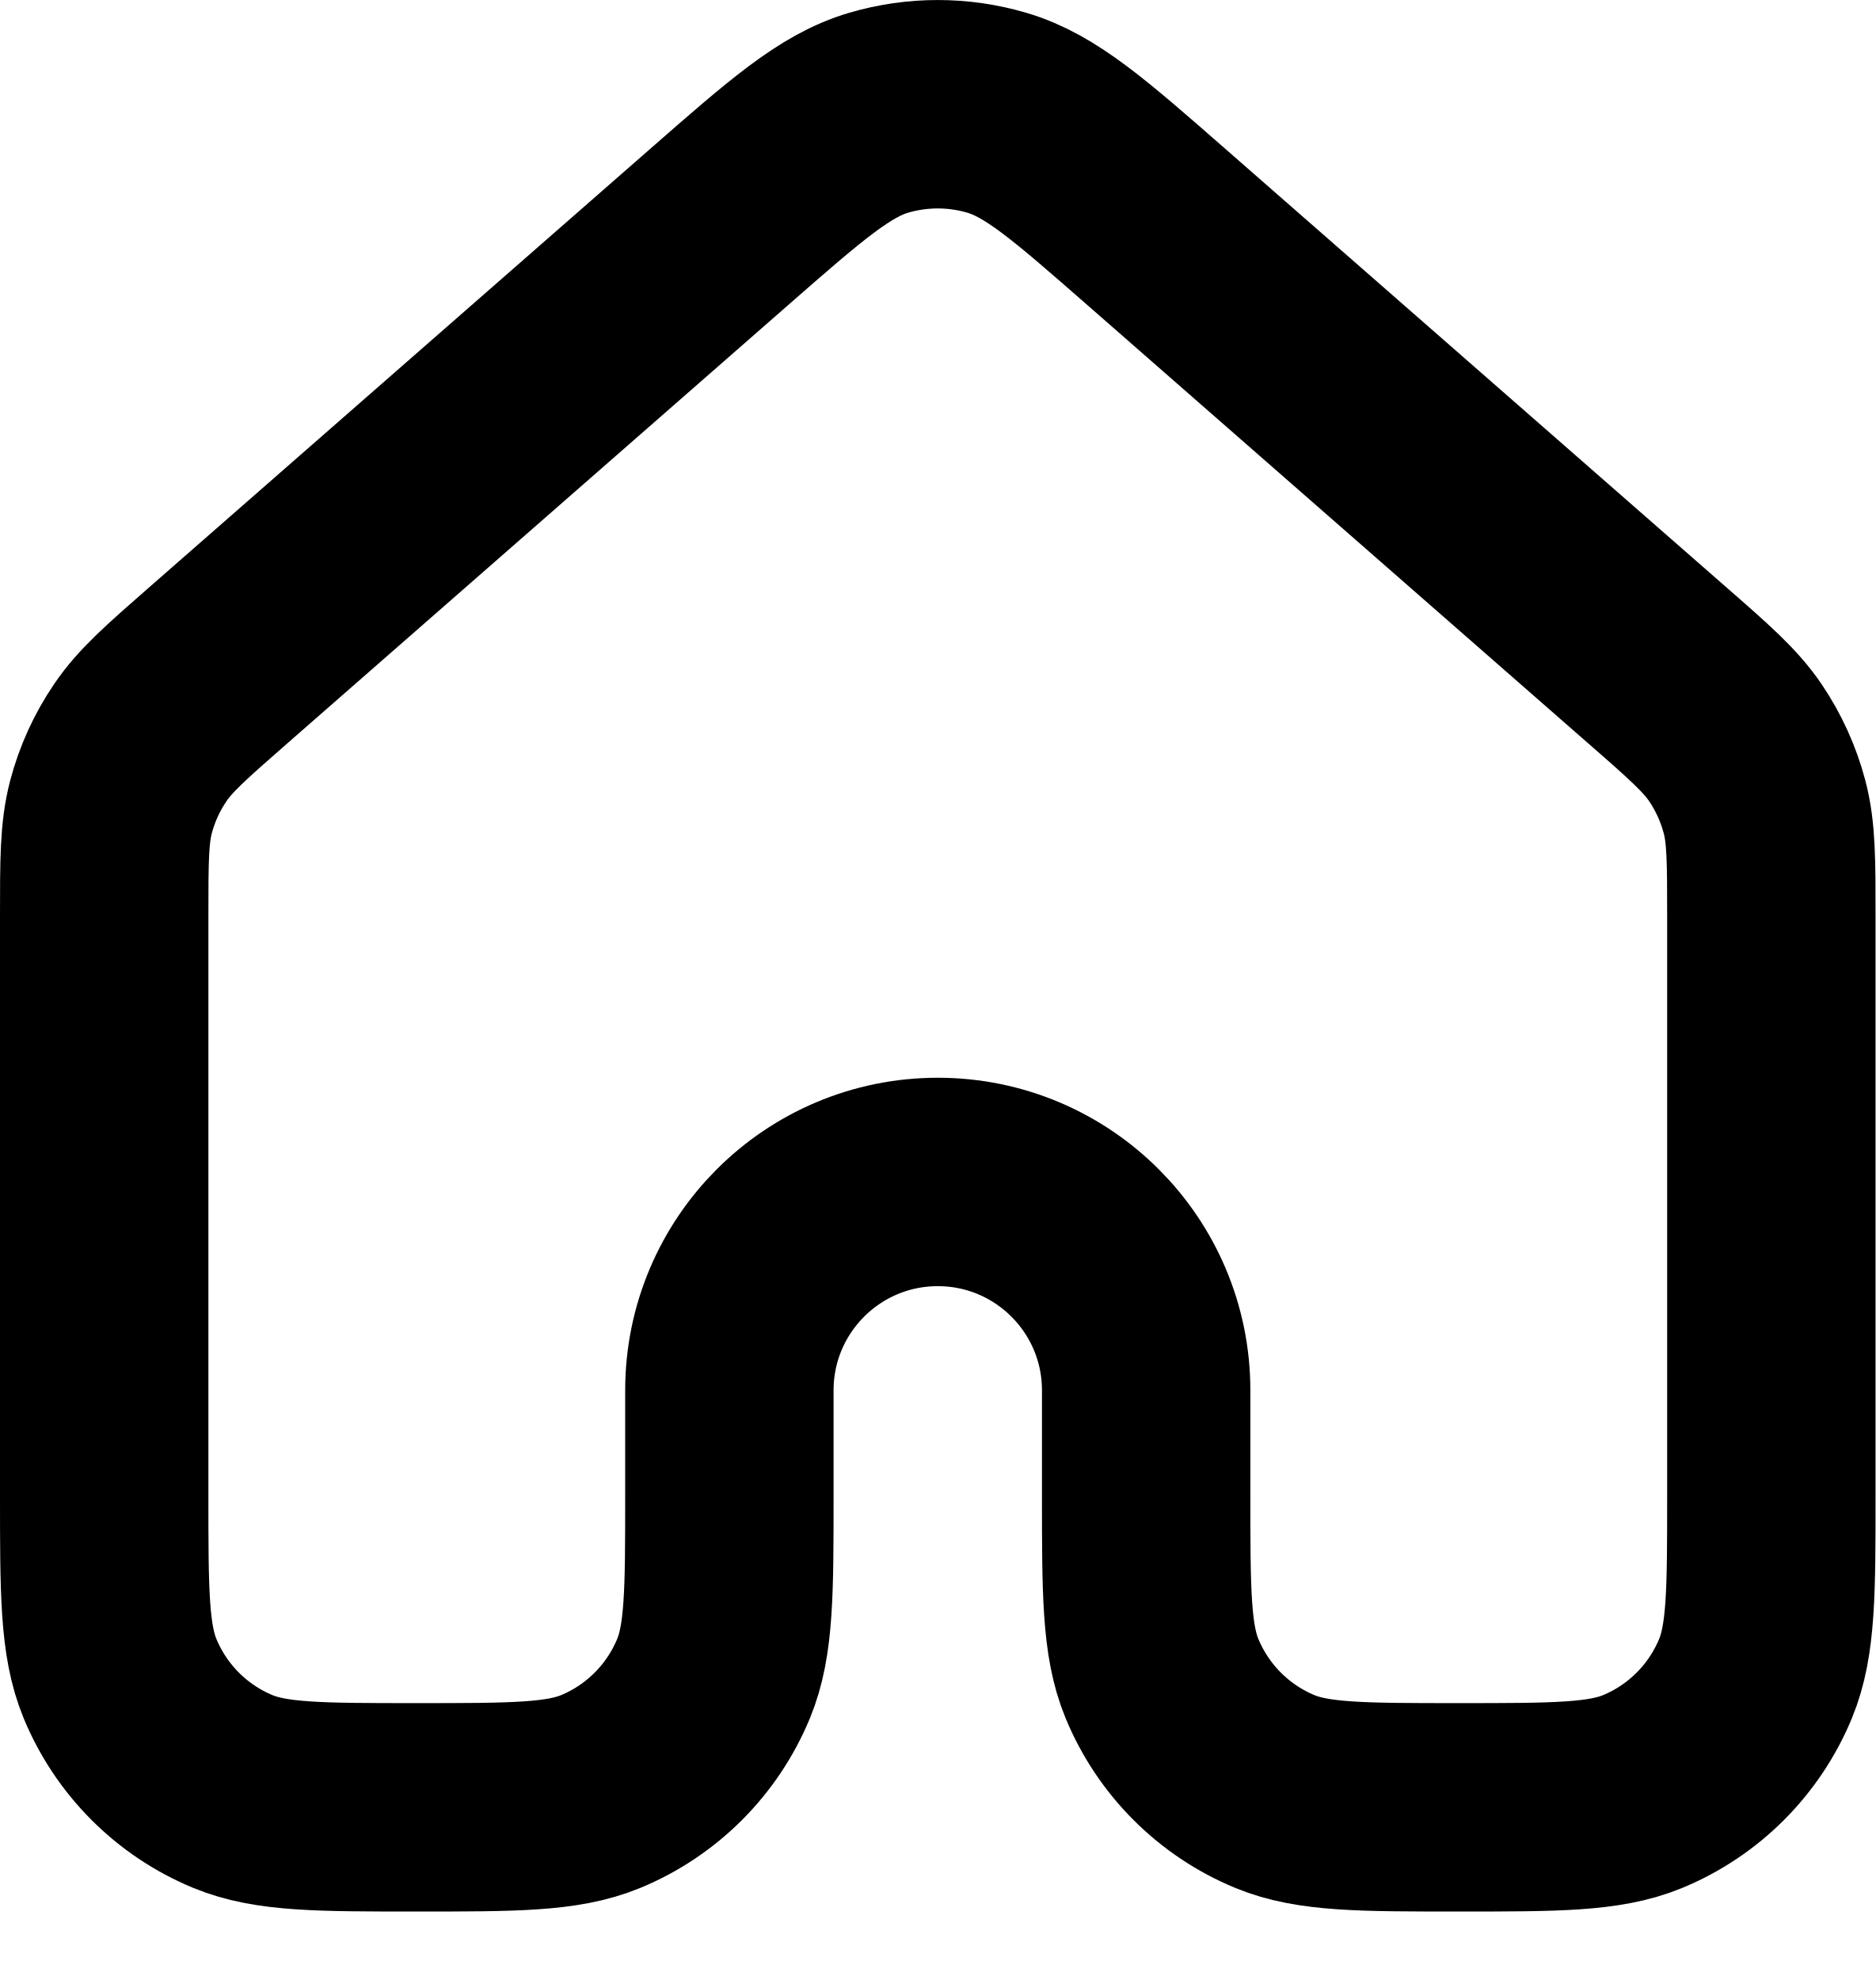
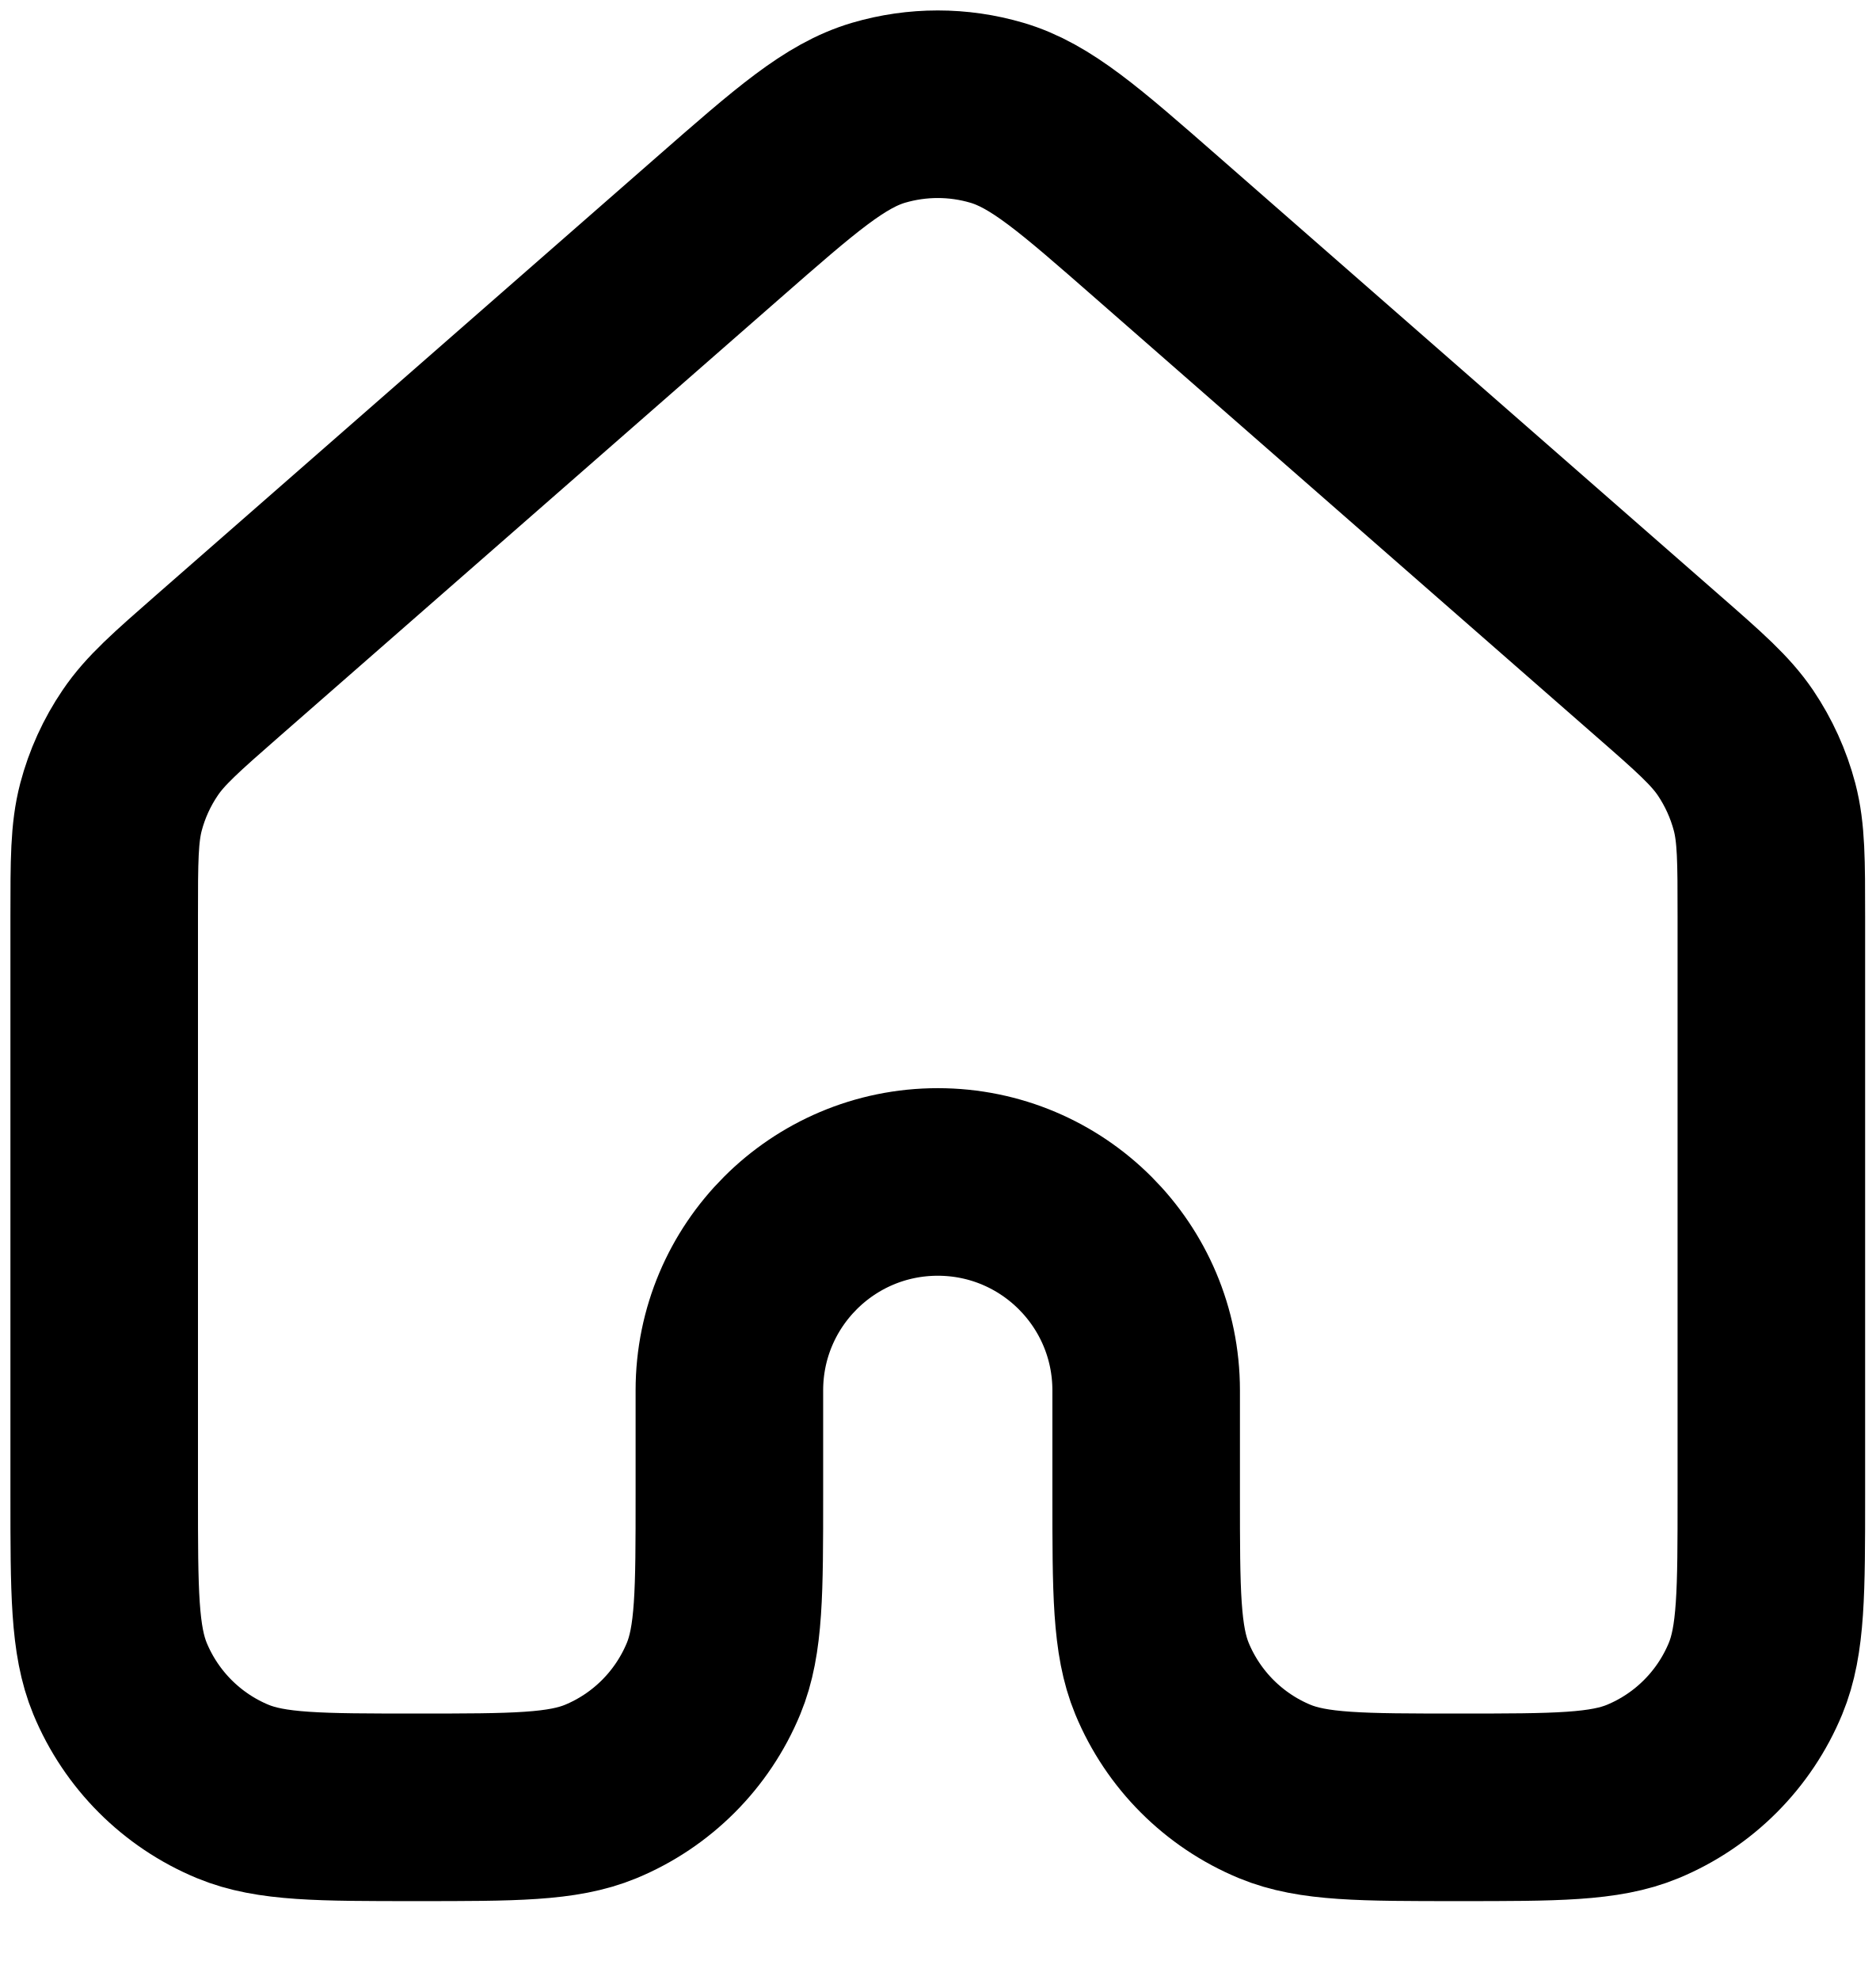
- <svg xmlns="http://www.w3.org/2000/svg" viewBox="0 0 18 19" fill="none">
-   <path d="M17 14.342V8.795C17 8.26 17 7.993 16.935 7.744C16.877 7.524 16.782 7.315 16.655 7.127C16.51 6.914 16.31 6.738 15.907 6.386L11.107 2.186C10.361 1.533 9.988 1.206 9.567 1.082C9.197 0.973 8.803 0.973 8.432 1.082C8.013 1.206 7.64 1.532 6.894 2.185L2.093 6.386C1.691 6.738 1.49 6.914 1.346 7.127C1.218 7.315 1.123 7.524 1.065 7.744C1 7.993 1 8.26 1 8.795V14.342C1 15.274 1 15.74 1.152 16.108C1.355 16.598 1.744 16.988 2.234 17.191C2.602 17.343 3.068 17.343 4 17.343C4.932 17.343 5.398 17.343 5.766 17.191C6.256 16.988 6.645 16.598 6.848 16.108C7 15.74 7 15.274 7 14.342V13.342C7 12.238 7.895 11.342 9 11.342C10.105 11.342 11 12.238 11 13.342V14.342C11 15.274 11 15.74 11.152 16.108C11.355 16.598 11.744 16.988 12.234 17.191C12.602 17.343 13.068 17.343 14 17.343C14.932 17.343 15.398 17.343 15.766 17.191C16.256 16.988 16.645 16.598 16.848 16.108C17 15.74 17 15.274 17 14.342Z" stroke="currentColor" stroke-width="2" stroke-linecap="round" stroke-linejoin="round" />
+ <svg xmlns="http://www.w3.org/2000/svg" viewBox="0 0 18 19" fill="none" stroke="currentColor" stroke-width="1.8" stroke-linecap="round" stroke-linejoin="round">
+   <path d="M17 14.342V8.795C17 8.26 17 7.993 16.935 7.744C16.877 7.524 16.782 7.315 16.655 7.127C16.51 6.914 16.31 6.738 15.907 6.386L11.107 2.186C10.361 1.533 9.988 1.206 9.567 1.082C9.197 0.973 8.803 0.973 8.432 1.082C8.013 1.206 7.64 1.532 6.894 2.185L2.093 6.386C1.691 6.738 1.49 6.914 1.346 7.127C1.218 7.315 1.123 7.524 1.065 7.744C1 7.993 1 8.26 1 8.795V14.342C1 15.274 1 15.74 1.152 16.108C1.355 16.598 1.744 16.988 2.234 17.191C2.602 17.343 3.068 17.343 4 17.343C4.932 17.343 5.398 17.343 5.766 17.191C6.256 16.988 6.645 16.598 6.848 16.108C7 15.74 7 15.274 7 14.342V13.342C7 12.238 7.895 11.342 9 11.342C10.105 11.342 11 12.238 11 13.342V14.342C11 15.274 11 15.74 11.152 16.108C11.355 16.598 11.744 16.988 12.234 17.191C12.602 17.343 13.068 17.343 14 17.343C14.932 17.343 15.398 17.343 15.766 17.191C16.256 16.988 16.645 16.598 16.848 16.108C17 15.74 17 15.274 17 14.342Z" />
</svg>
